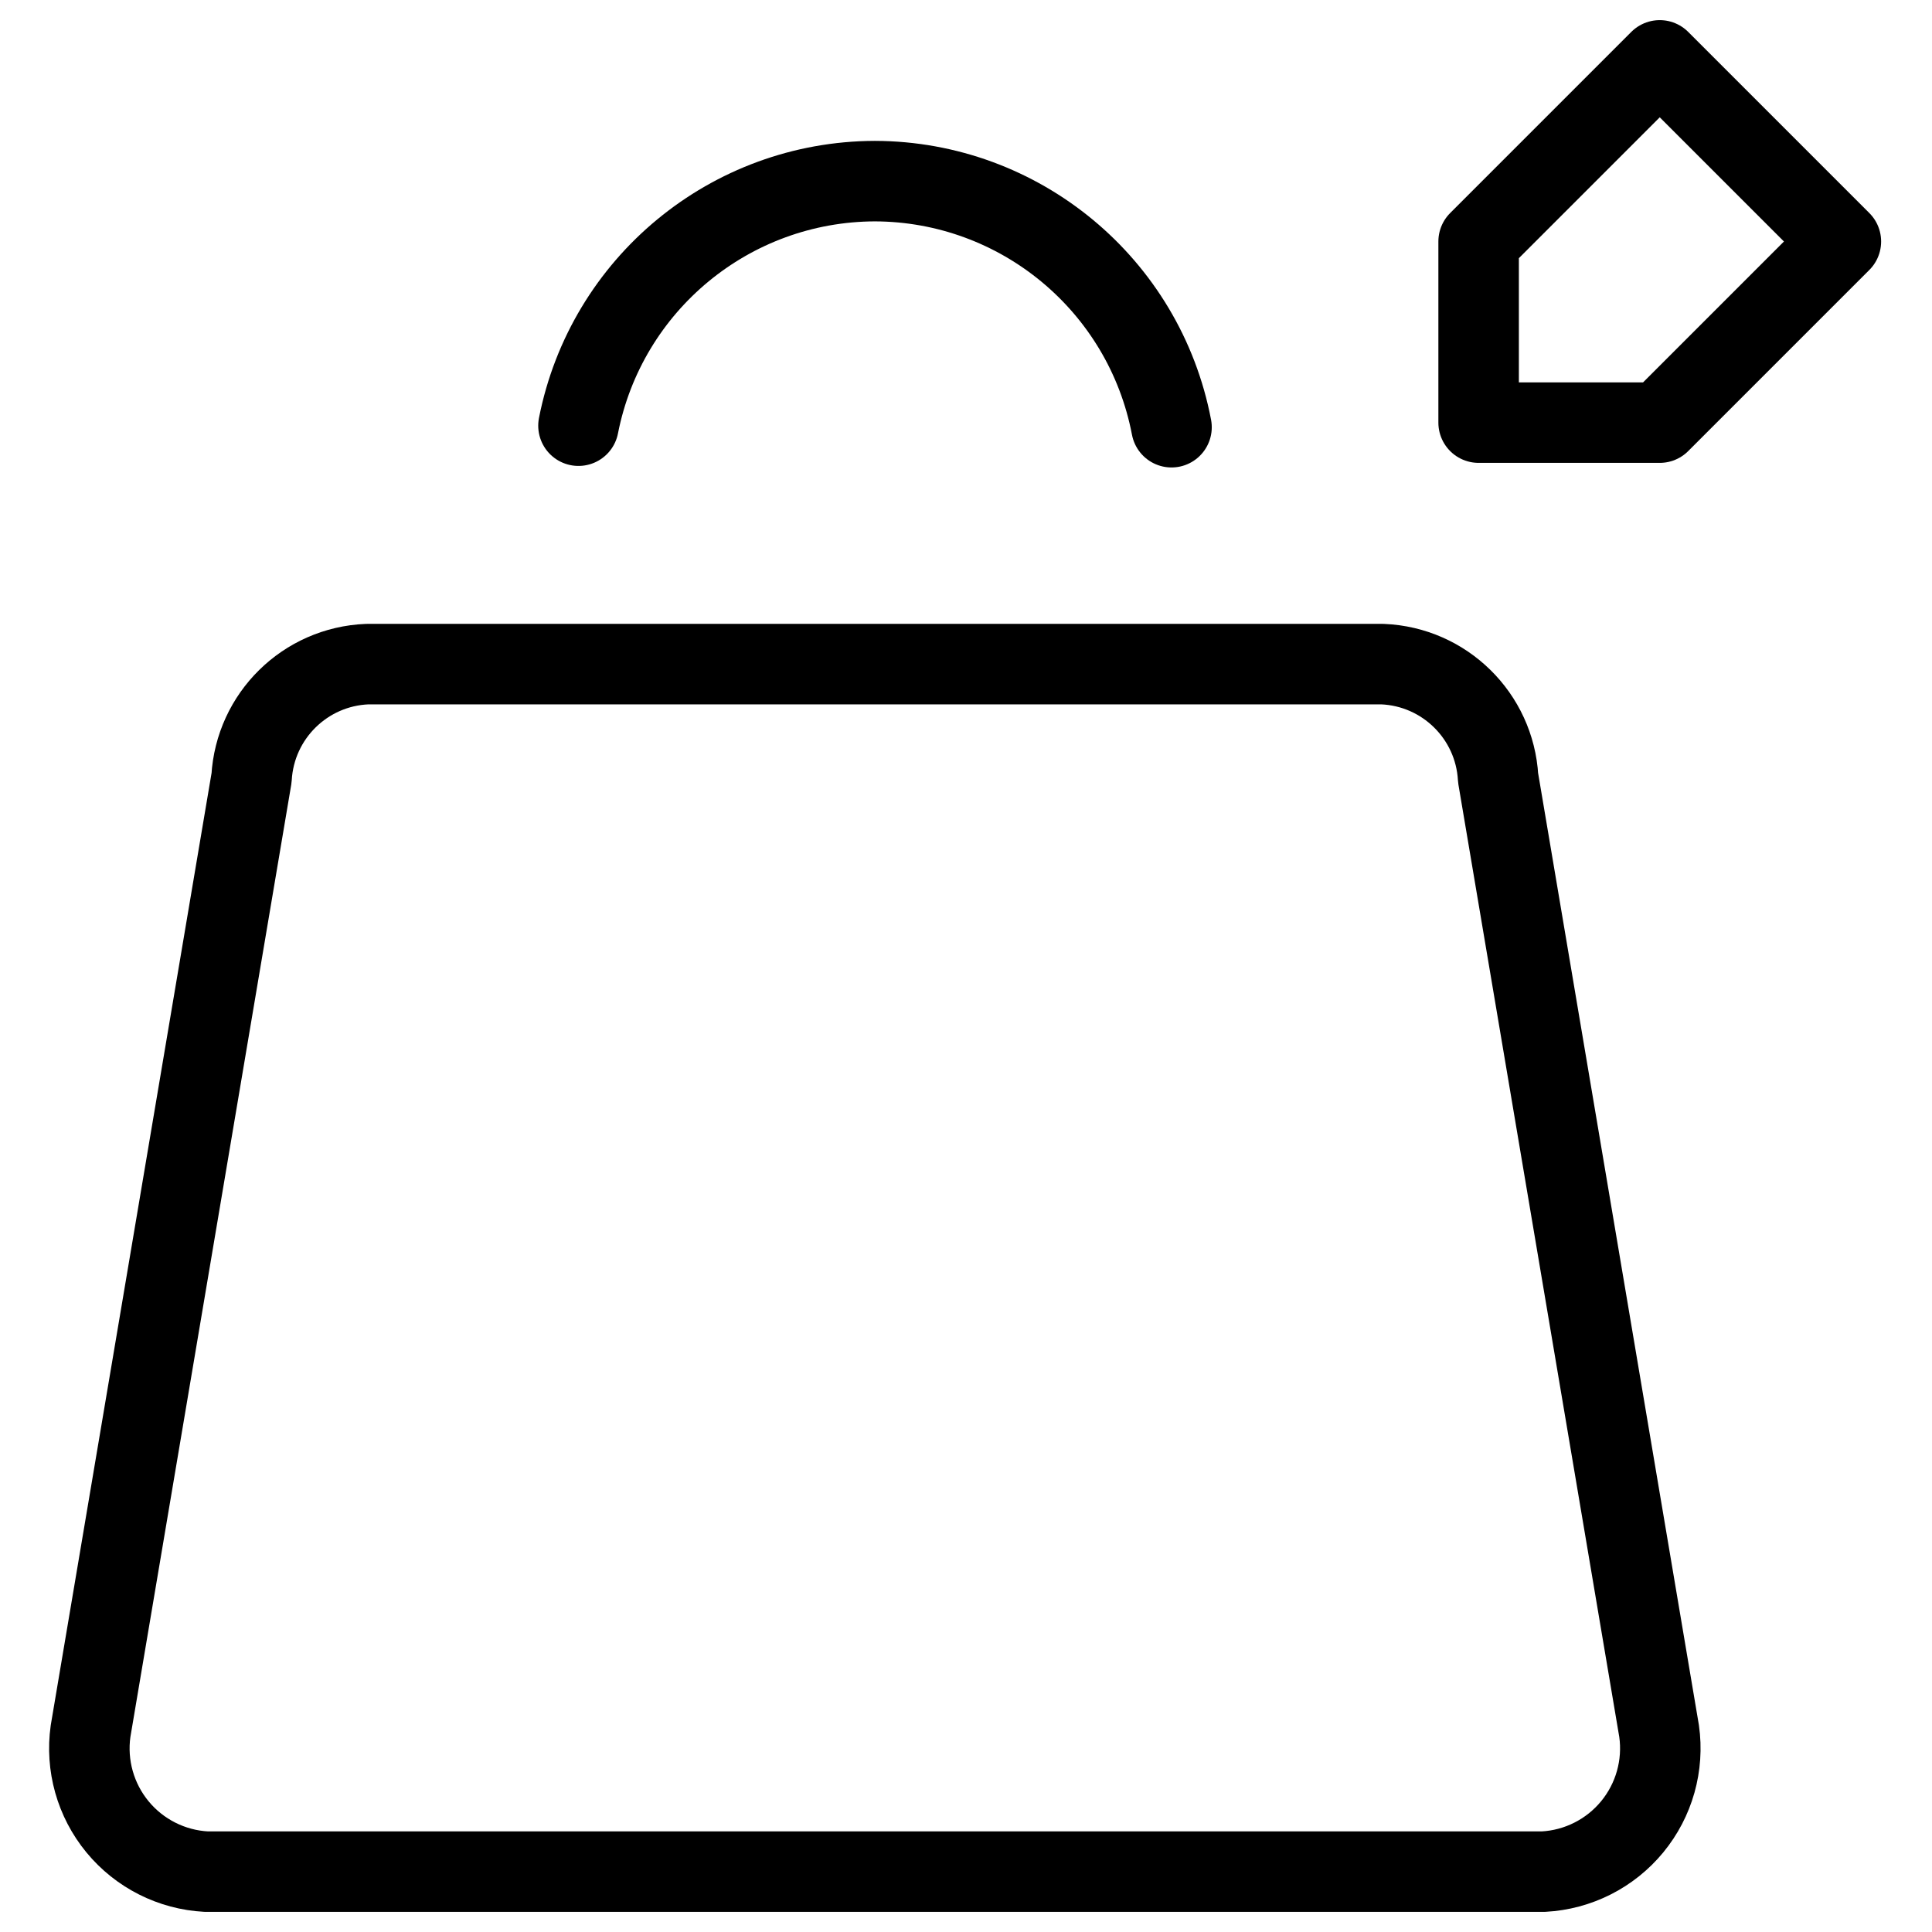
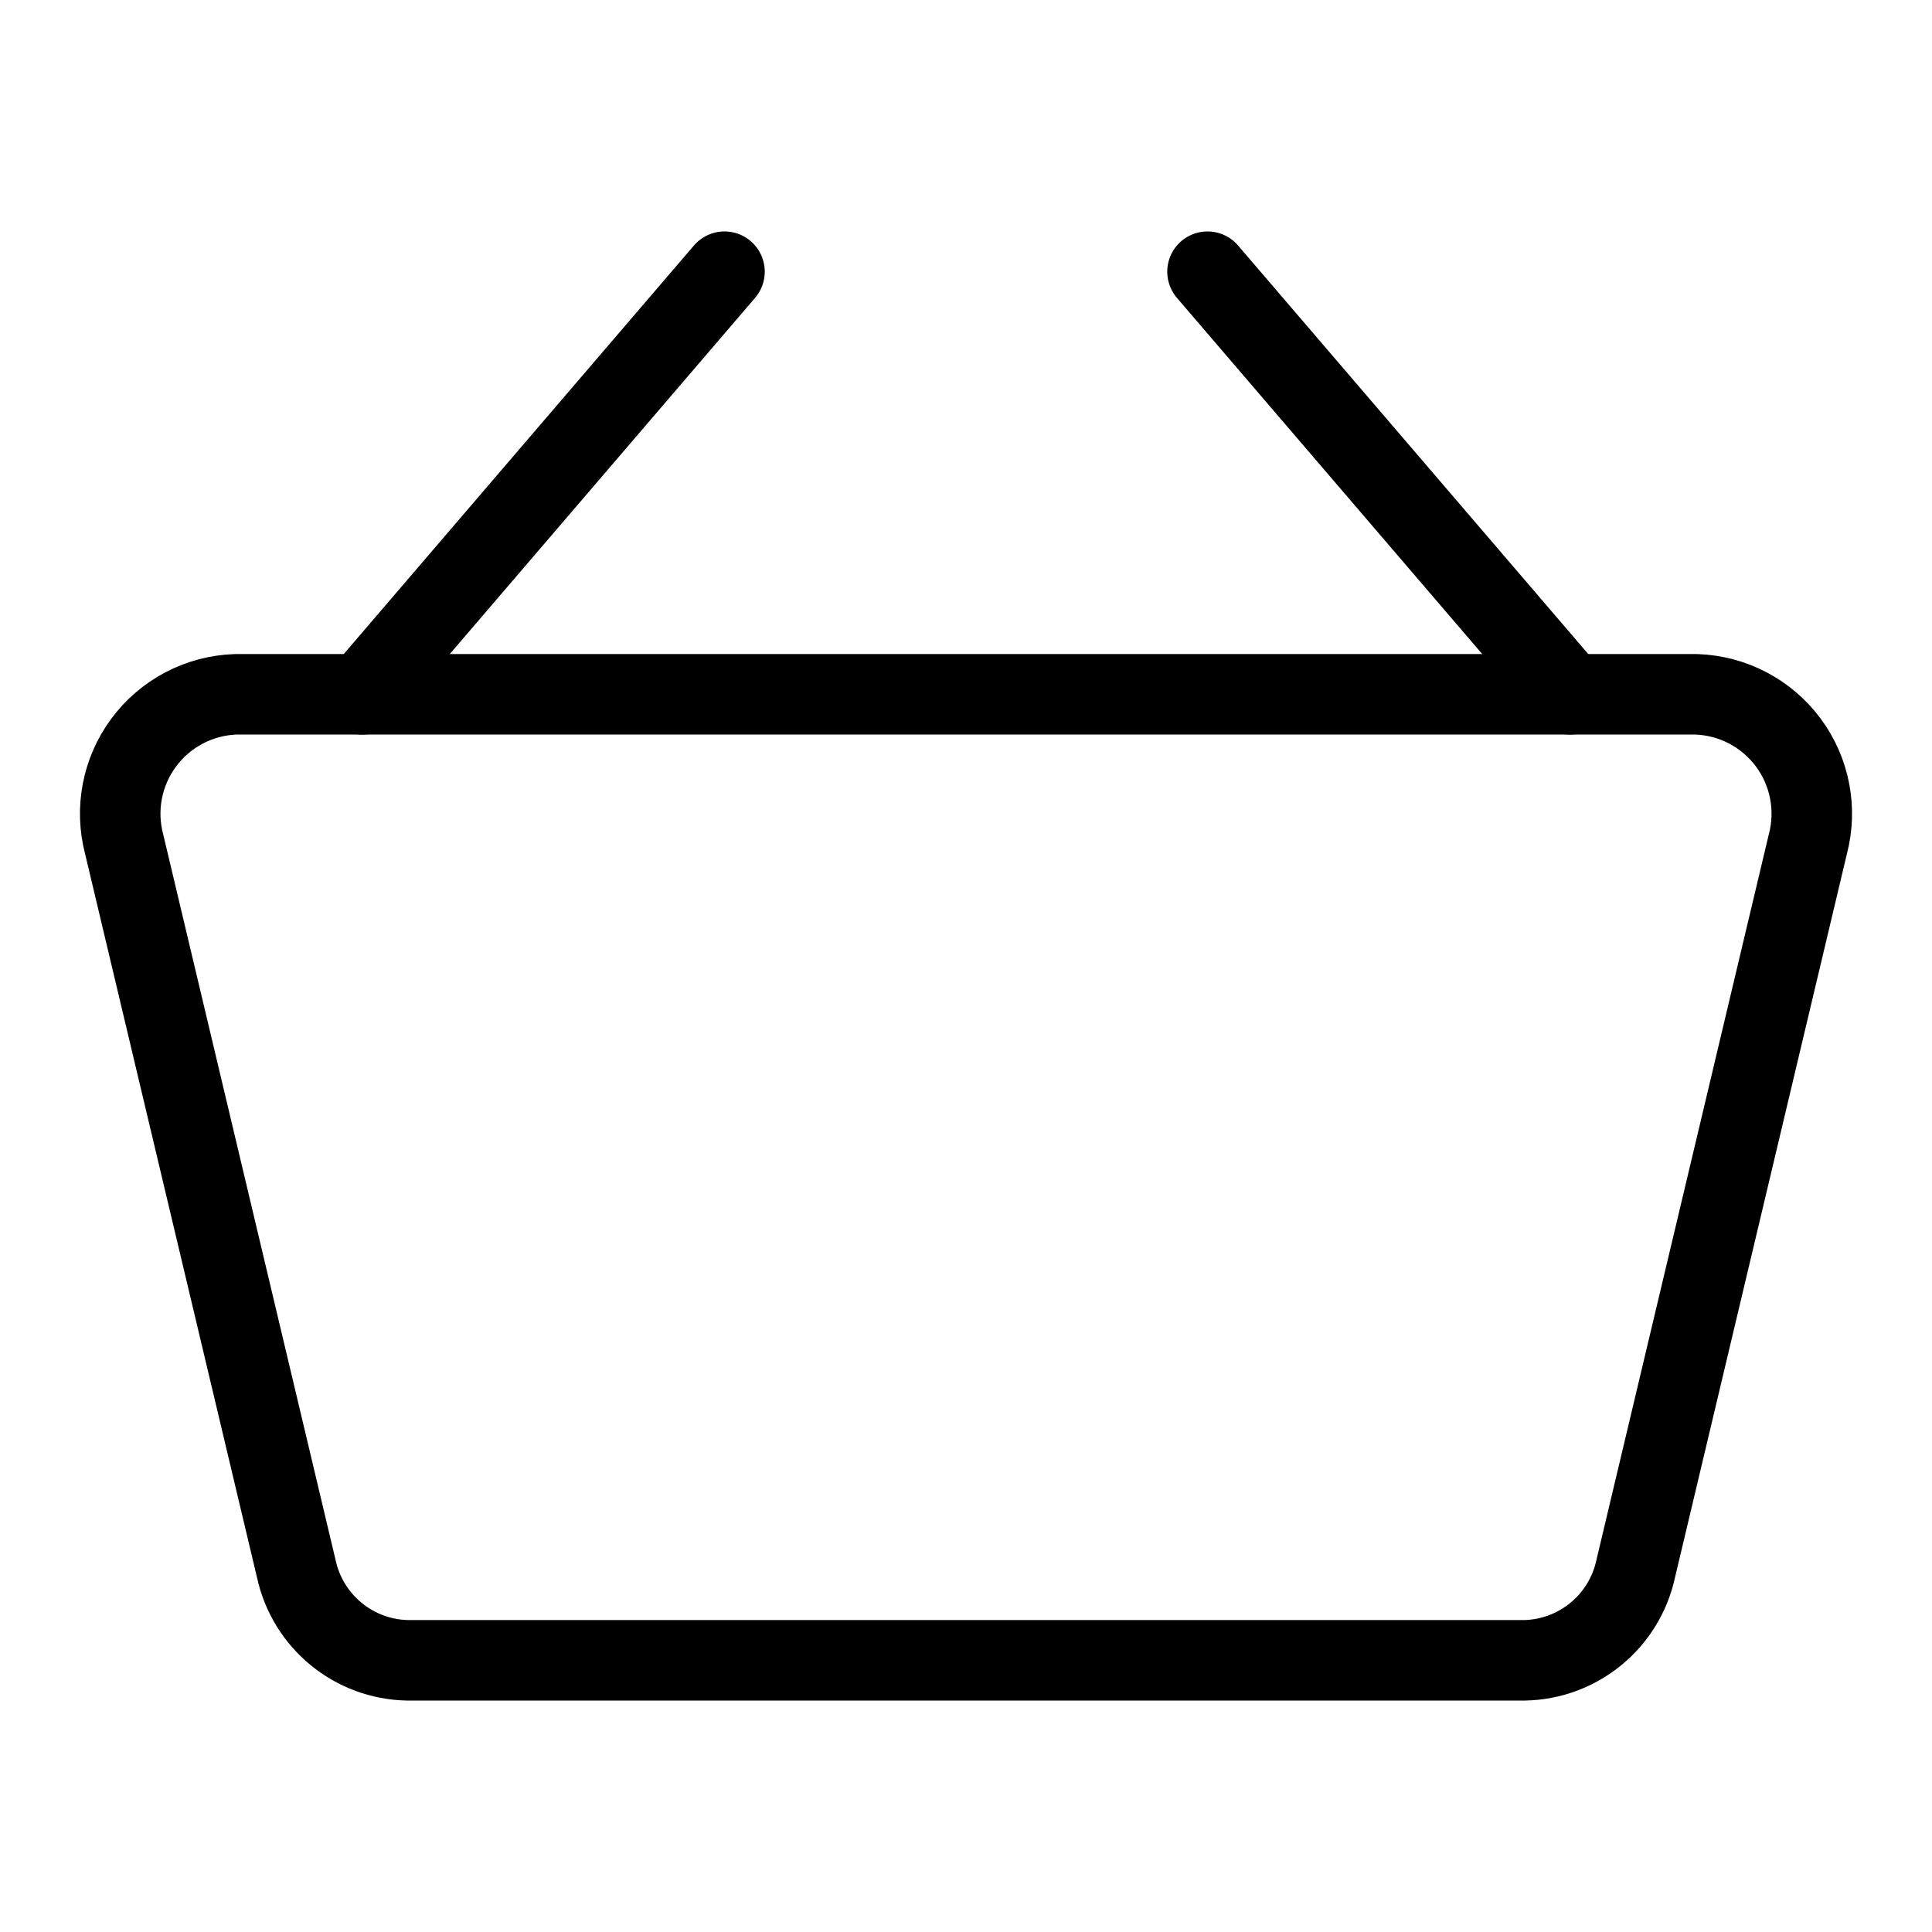
<svg xmlns="http://www.w3.org/2000/svg" viewBox="0 0 24 24">
-   <path d="M17.174 8.25H4.561a1.5 1.5 0 0 0-1.436 1.413l-2 11.842a1.533 1.533 0 0 0 1.437 1.745h16.611a1.533 1.533 0 0 0 1.437-1.745l-2-11.842a1.5 1.5 0 0 0-1.436-1.413Z" fill="none" stroke="currentColor" stroke-linecap="round" stroke-linejoin="round" />
-   <path d="M14.553 5.307a3.763 3.763 0 0 0-3.685-3.057h0a3.764 3.764 0 0 0-3.682 3.038" fill="none" stroke="currentColor" stroke-linecap="round" stroke-linejoin="round" />
-   <path d="M20.618.75 18.368 3l0 2.25 2.25 0L22.868 3 20.618.75z" fill="none" stroke="currentColor" stroke-linecap="round" stroke-linejoin="round" />
+   <path d="M18.936 20.625H5.064a1.442 1.442 0 0 1 -1.383 -1.136l-2.138 -9a1.484 1.484 0 0 1 1.383 -1.864h18.148a1.484 1.484 0 0 1 1.383 1.864l-2.138 9a1.442 1.442 0 0 1 -1.383 1.136Z" fill="none" stroke="currentcolor" stroke-linecap="round" stroke-linejoin="round" />
+   <path d="M4.5 8.625 9 3.375" fill="none" stroke="currentcolor" stroke-linecap="round" stroke-linejoin="round" />
+   <path d="M19.5 8.625 15 3.375" fill="none" stroke="currentcolor" stroke-linecap="round" stroke-linejoin="round" />
</svg>
